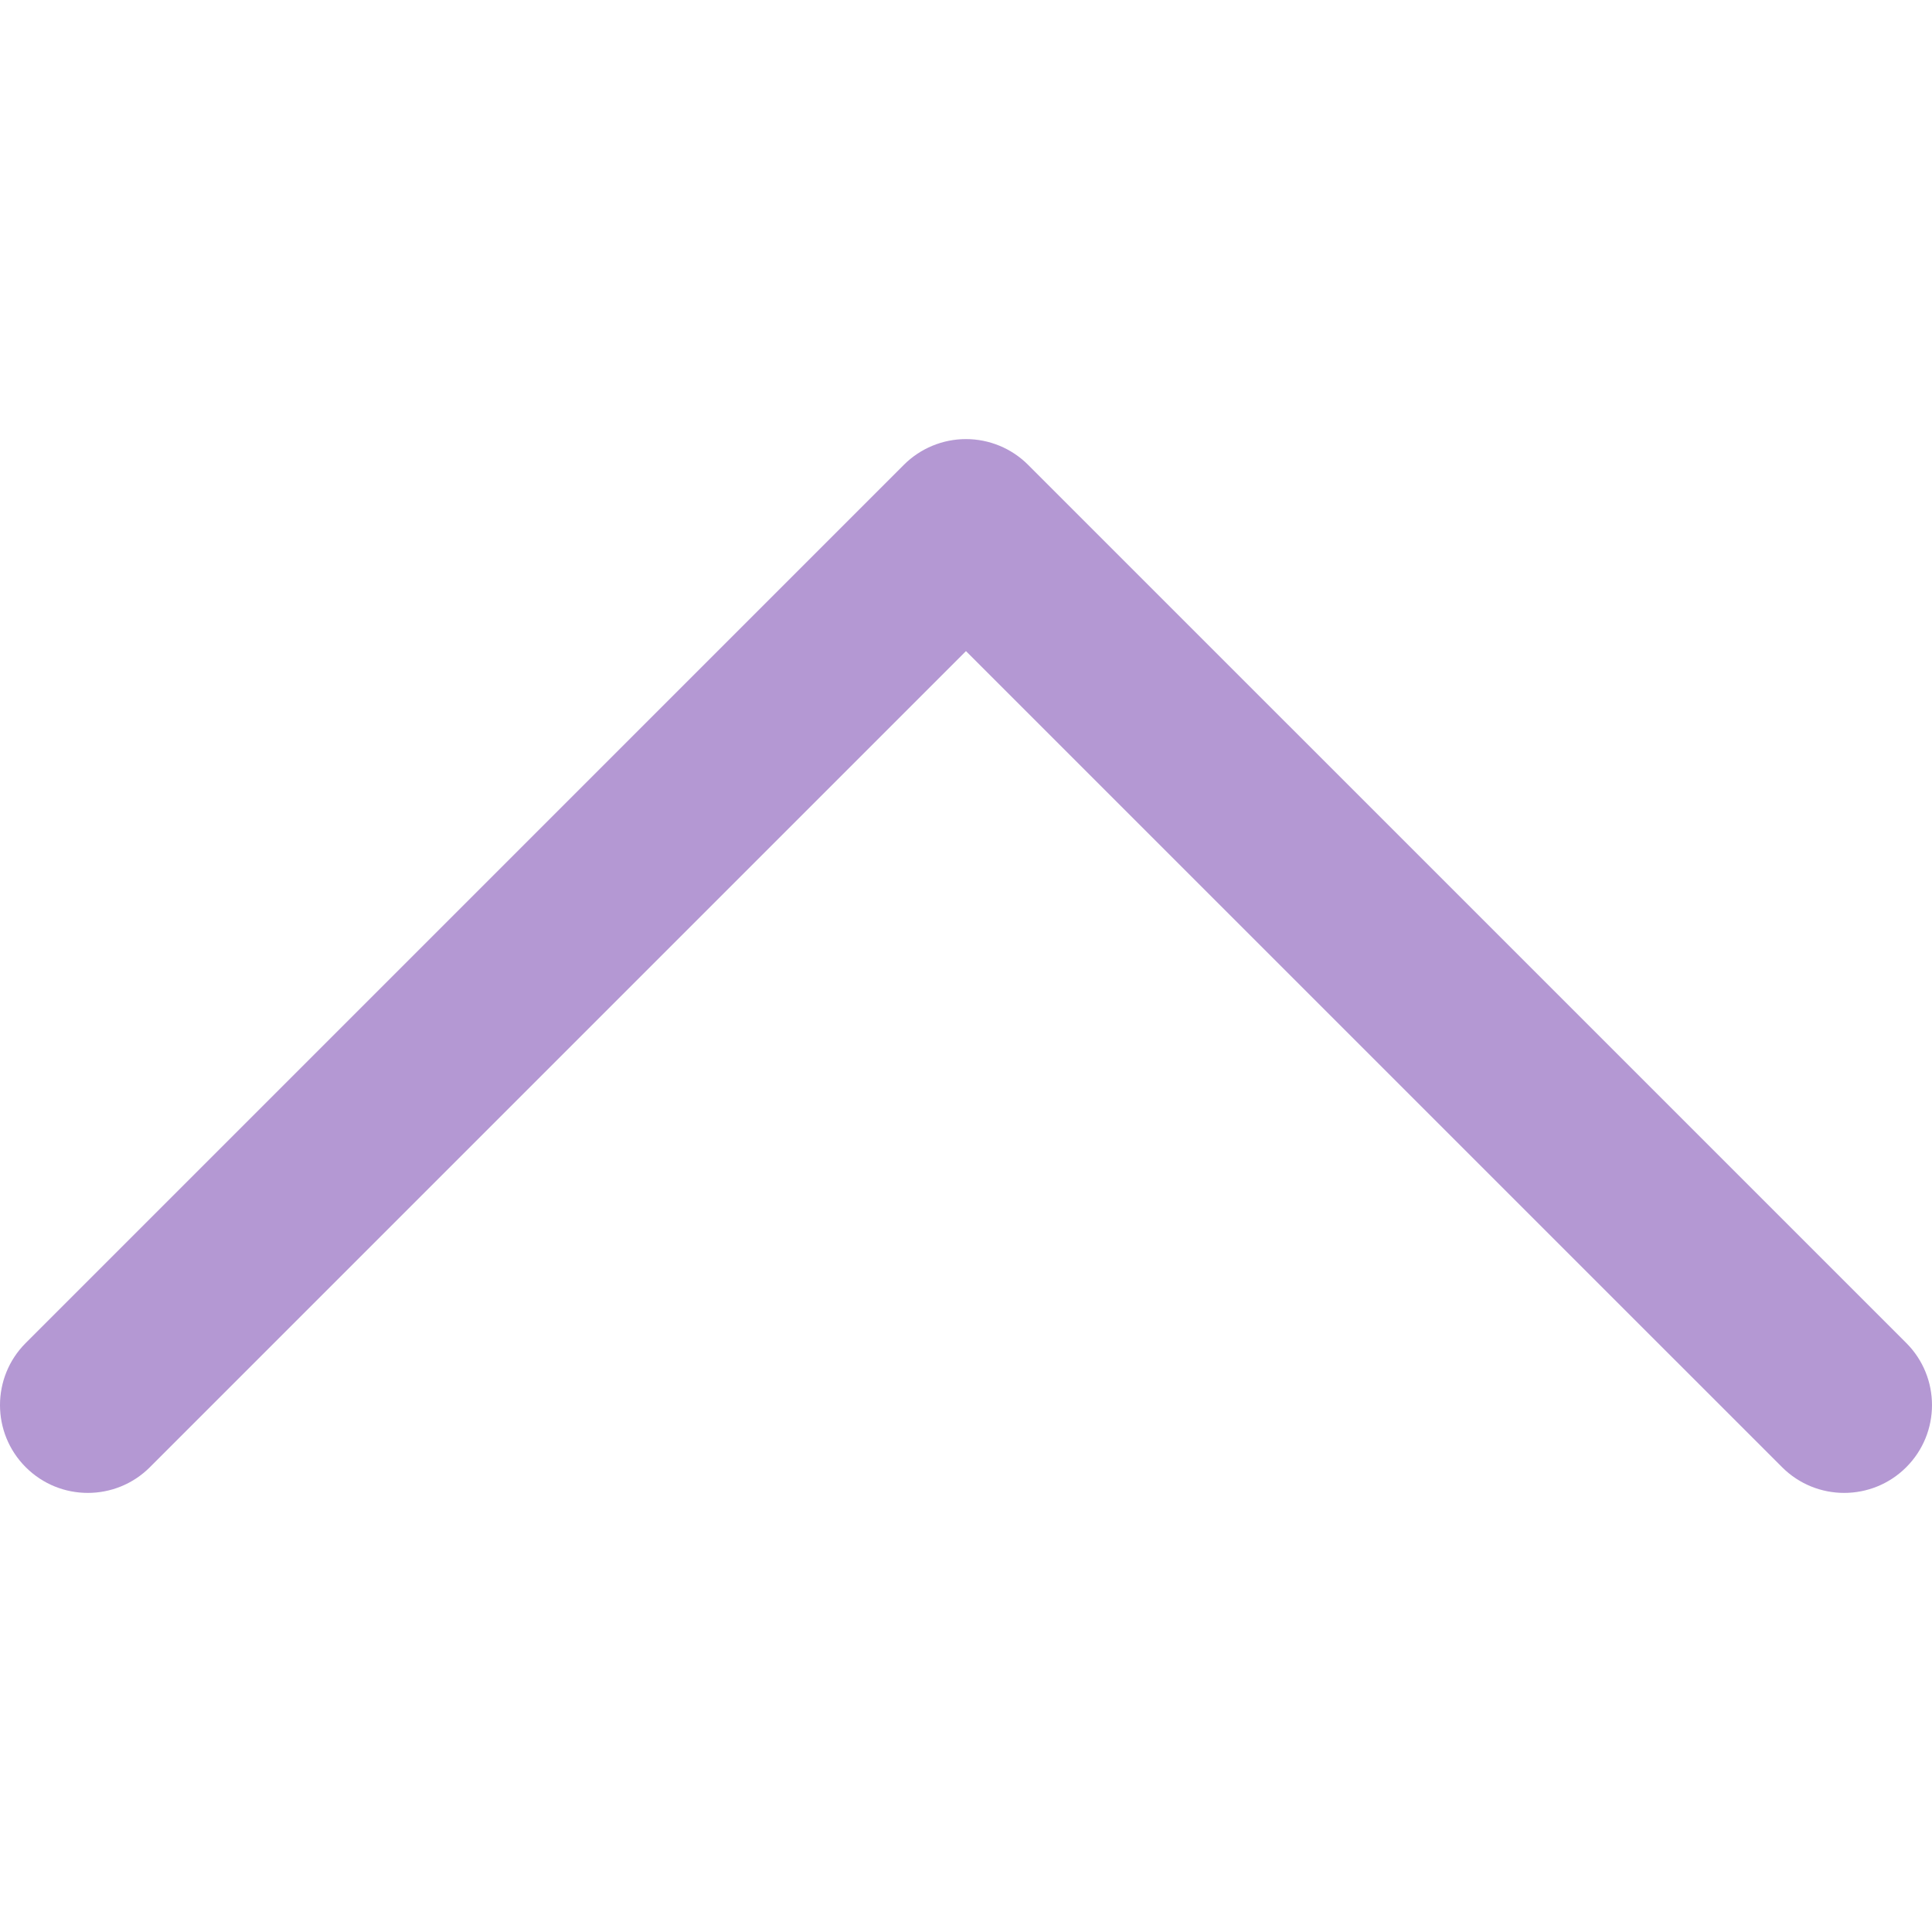
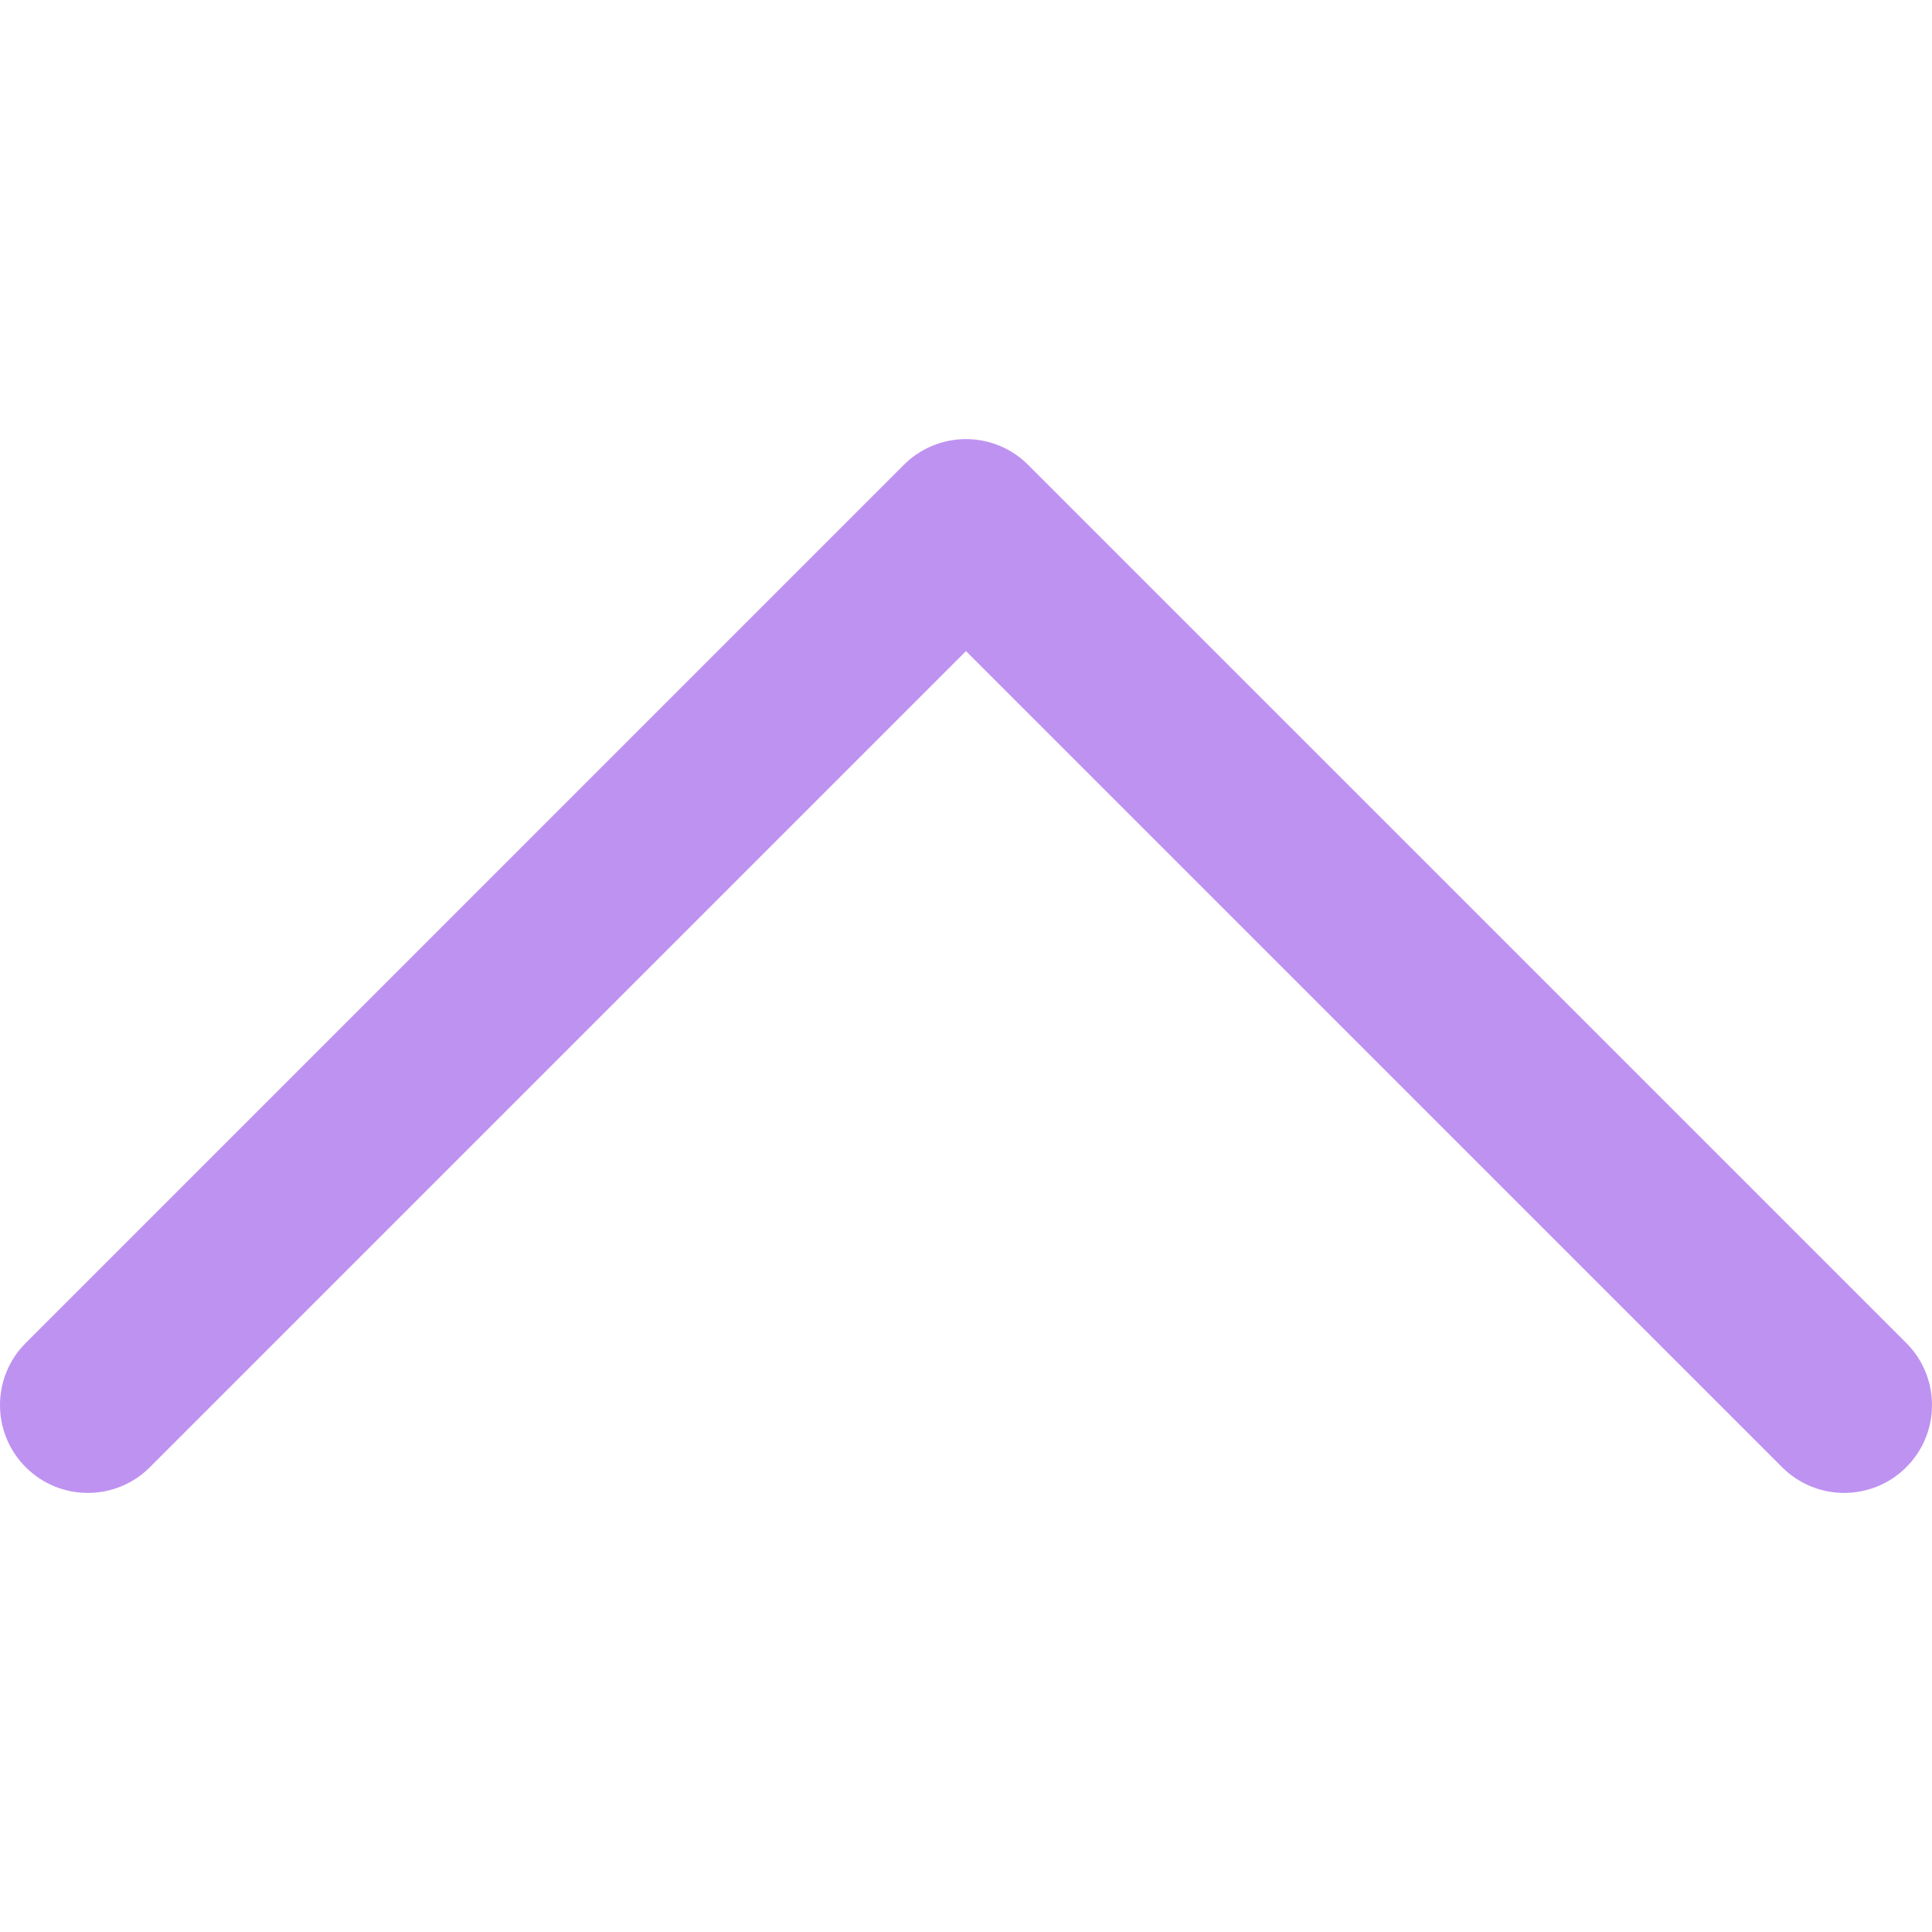
- <svg xmlns="http://www.w3.org/2000/svg" fill="#b498d3" height="800px" width="800px" version="1.1" id="Layer_1" viewBox="0 0 330 330" xml:space="preserve">
+ <svg xmlns="http://www.w3.org/2000/svg" fill="#be92f1" height="800px" width="800px" version="1.1" id="Layer_1" viewBox="0 0 330 330" xml:space="preserve">
  <path id="XMLID_224_" d="M325.606,229.393l-150.004-150C172.79,76.58,168.974,75,164.996,75c-3.979,0-7.794,1.581-10.607,4.394  l-149.996,150c-5.858,5.858-5.858,15.355,0,21.213c5.857,5.857,15.355,5.858,21.213,0l139.39-139.393l139.397,139.393  C307.322,253.536,311.161,255,315,255c3.839,0,7.678-1.464,10.607-4.394C331.464,244.748,331.464,235.251,325.606,229.393z" />
</svg>
